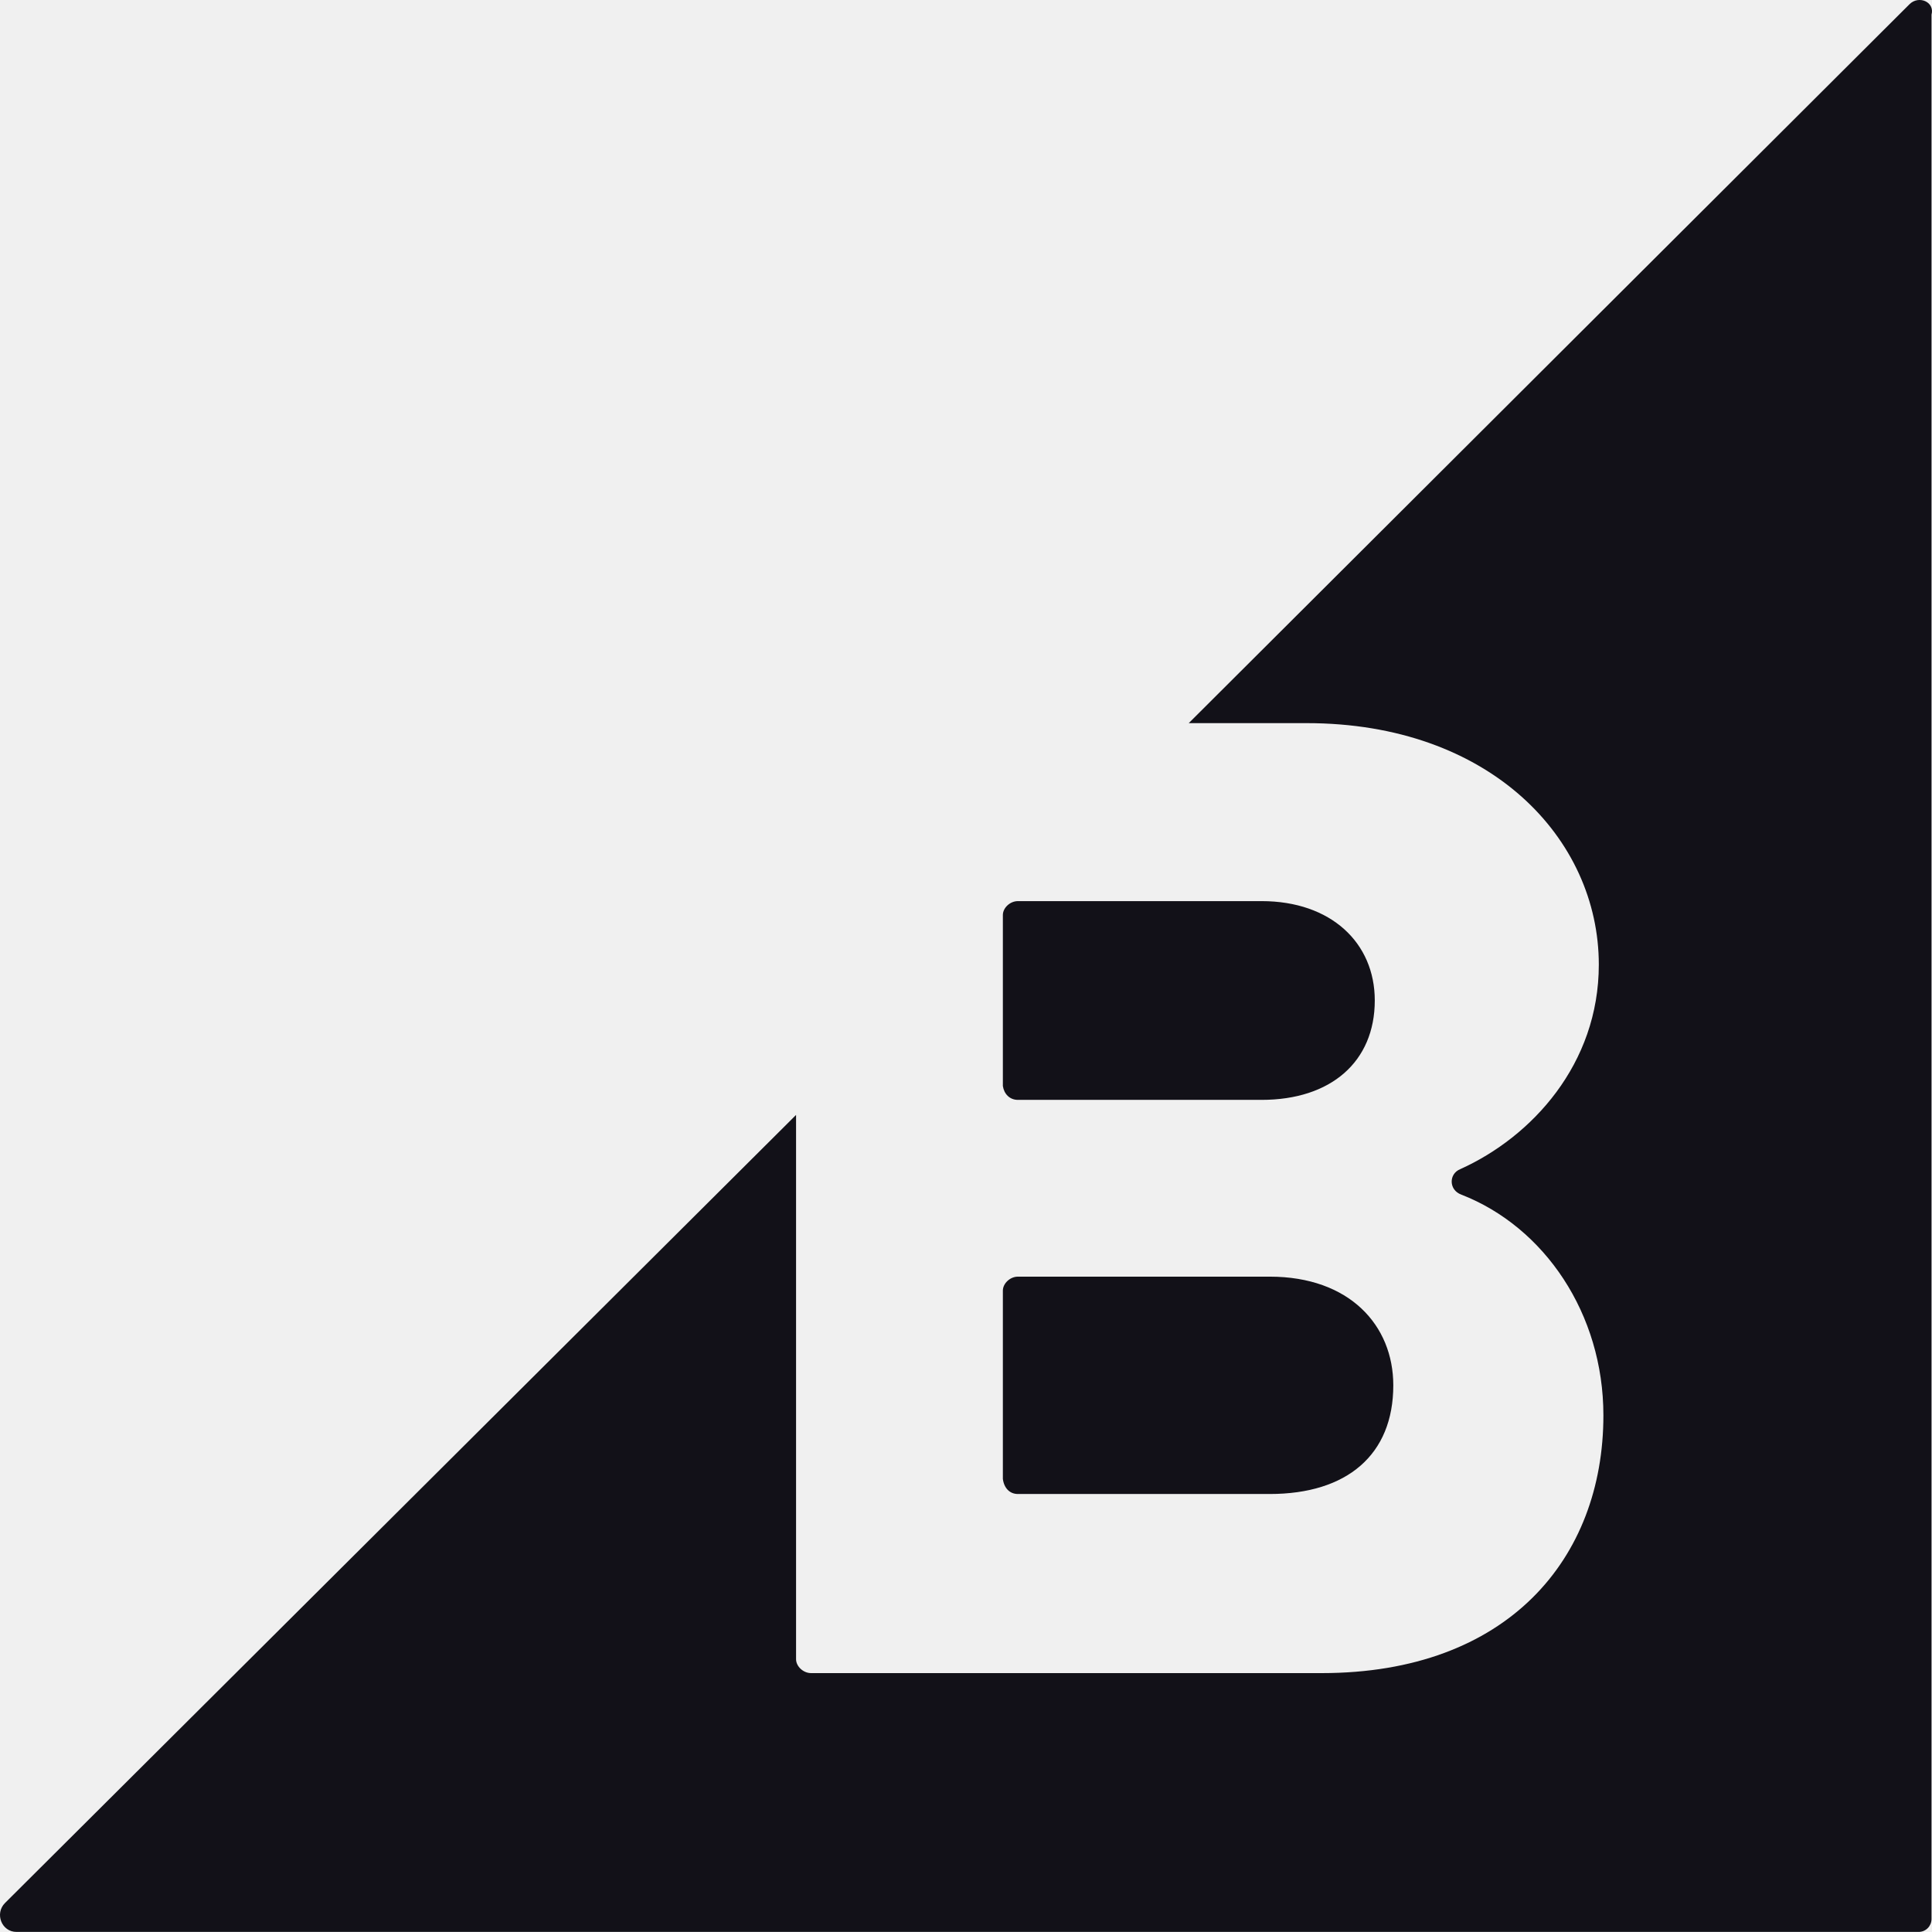
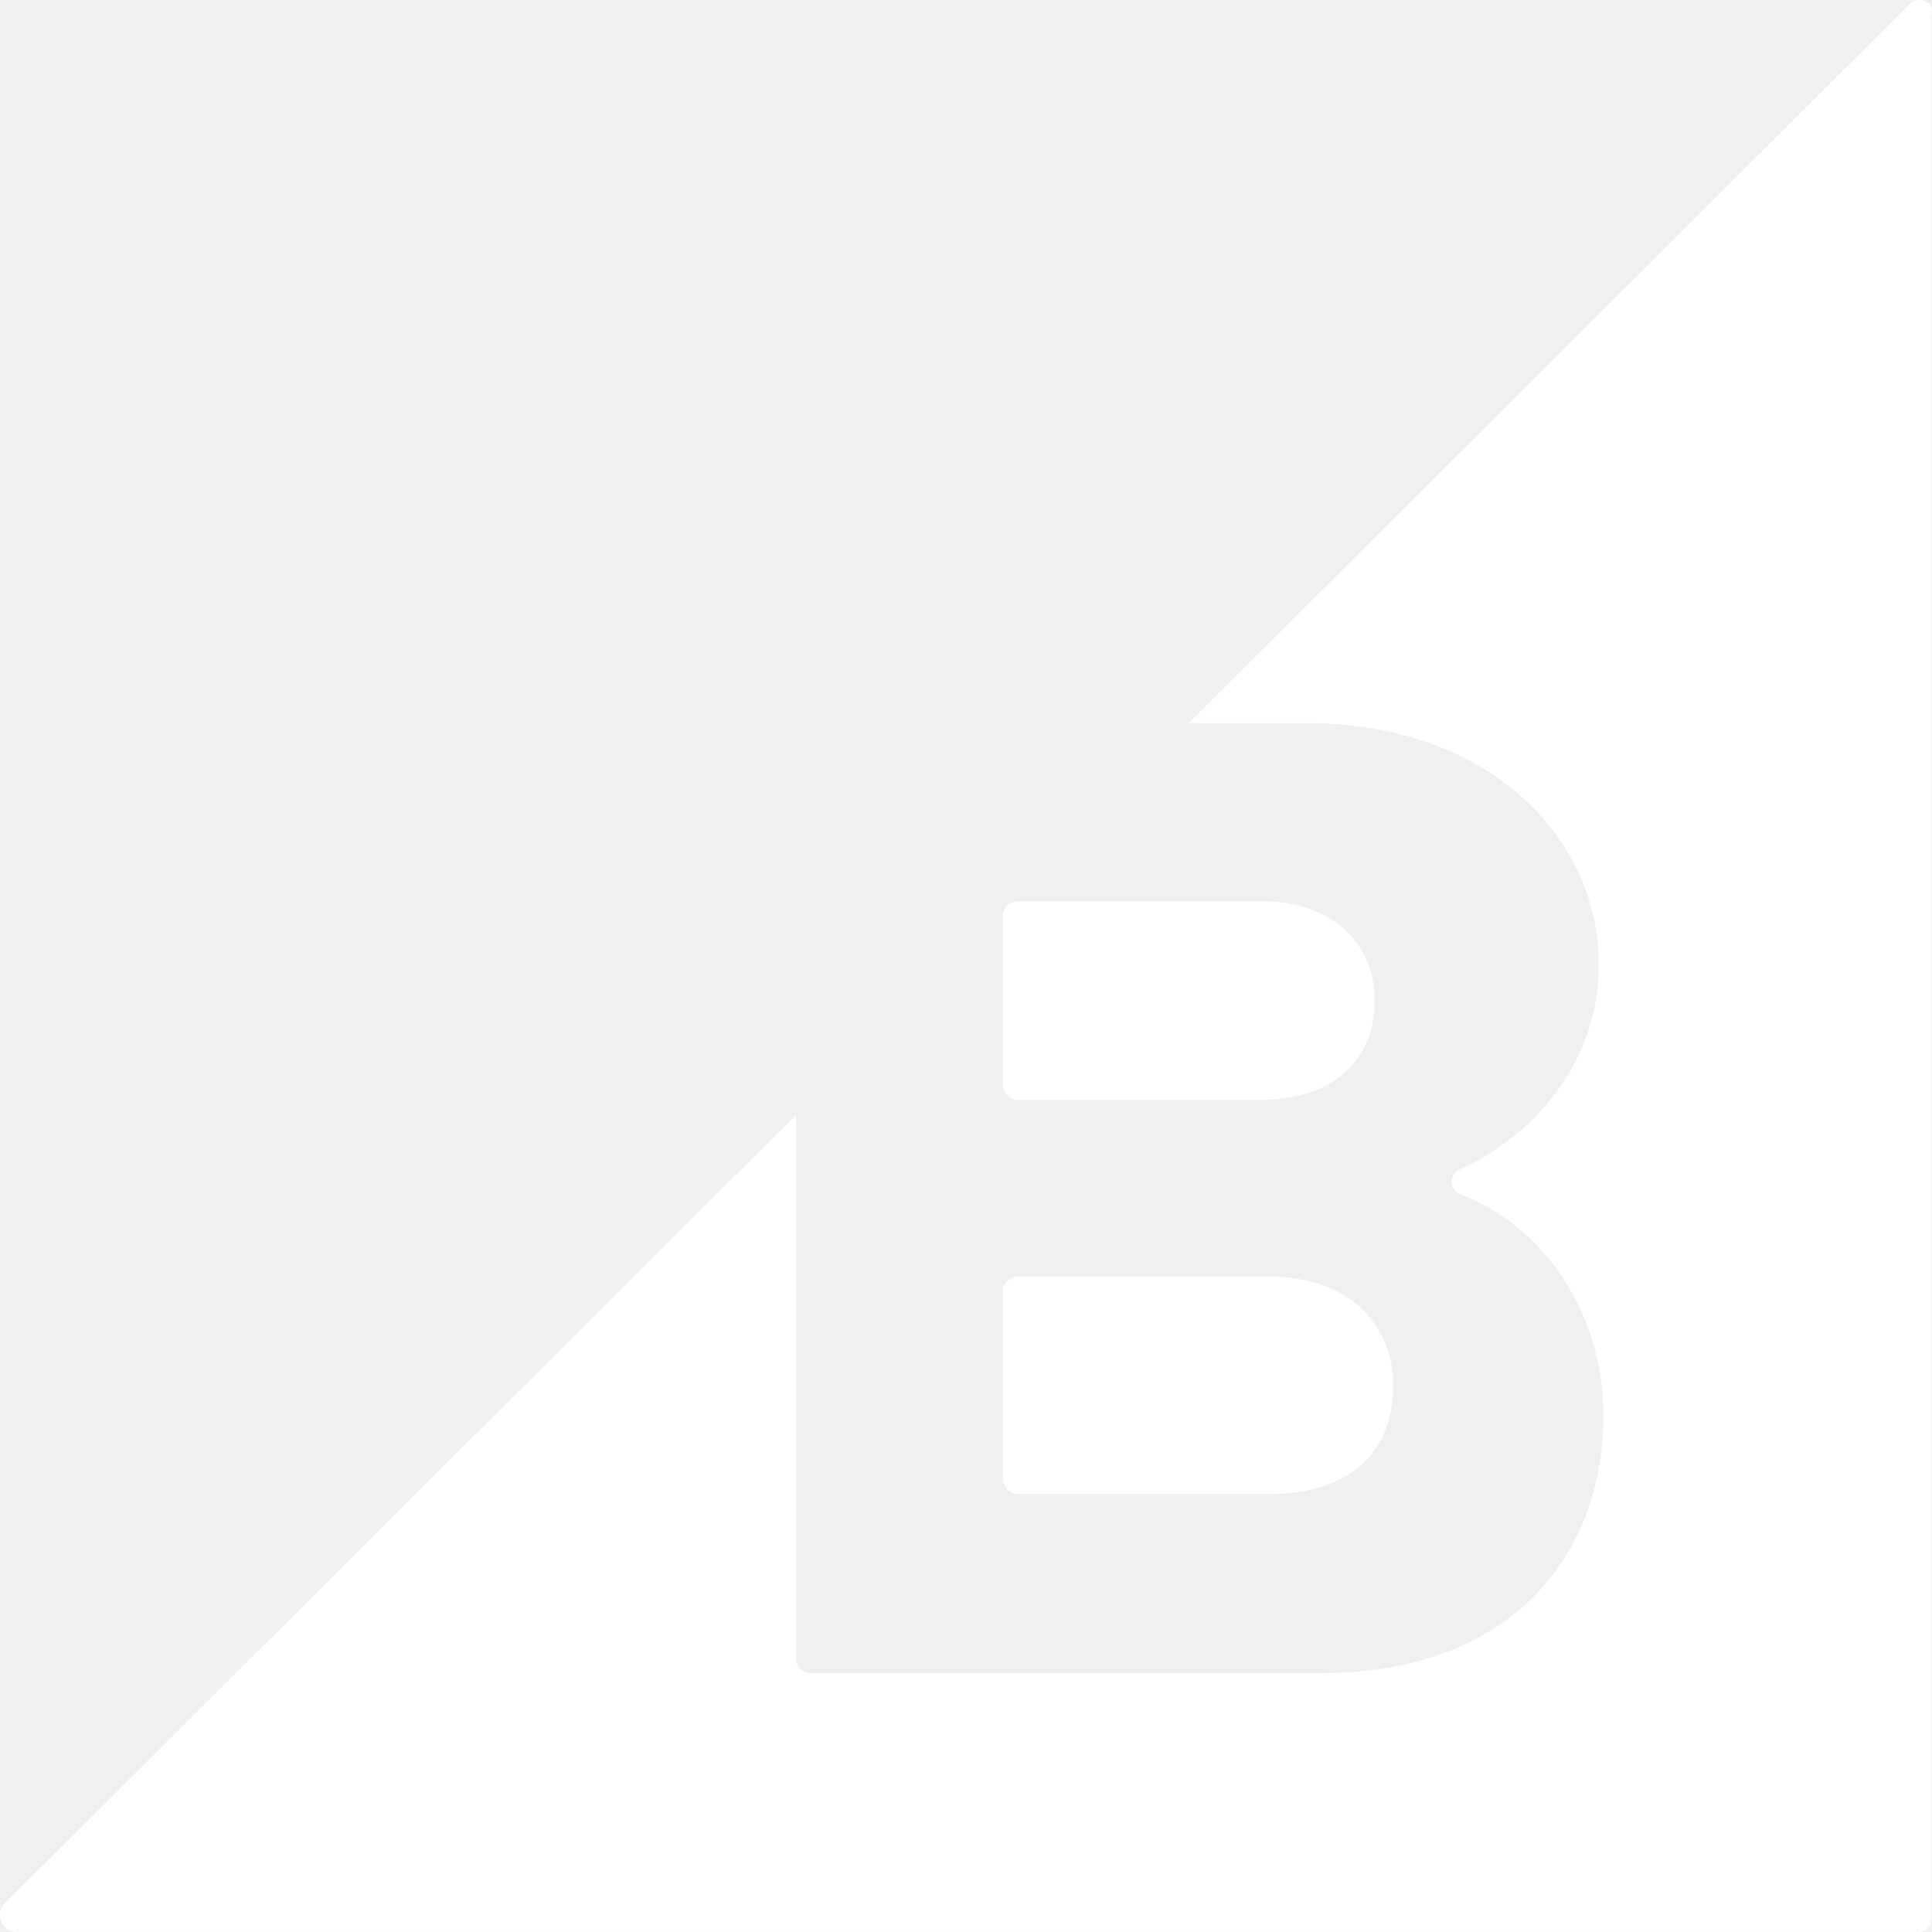
- <svg xmlns="http://www.w3.org/2000/svg" fill="#121118" role="img" viewBox="0 0 24 24">
+ <svg xmlns="http://www.w3.org/2000/svg" fill="#FFFFFF" role="img" viewBox="0 0 24 24">
  <path d="M12.645 13.663h3.027c.861 0 1.406-.474 1.406-1.235 0-.717-.545-1.234-1.406-1.234h-3.027c-.1 0-.187.086-.187.172v2.125c.015.1.086.172.187.172zm0 4.896h3.128c.961 0 1.535-.488 1.535-1.35 0-.746-.545-1.35-1.535-1.35h-3.128c-.1 0-.187.087-.187.173v2.34c.015.115.086.187.187.187zM23.72.053l-8.953 8.93h1.464c2.281 0 3.63 1.435 3.63 3 0 1.235-.832 2.14-1.722 2.541-.143.058-.143.259.014.316 1.033.402 1.765 1.48 1.765 2.742 0 1.78-1.19 3.202-3.5 3.202h-6.342c-.1 0-.187-.086-.187-.172V13.85L.062 23.64c-.13.13-.043.359.143.359h23.631a.16.16 0 0 0 .158-.158V.182c.043-.158-.158-.244-.273-.13z" />
</svg>
